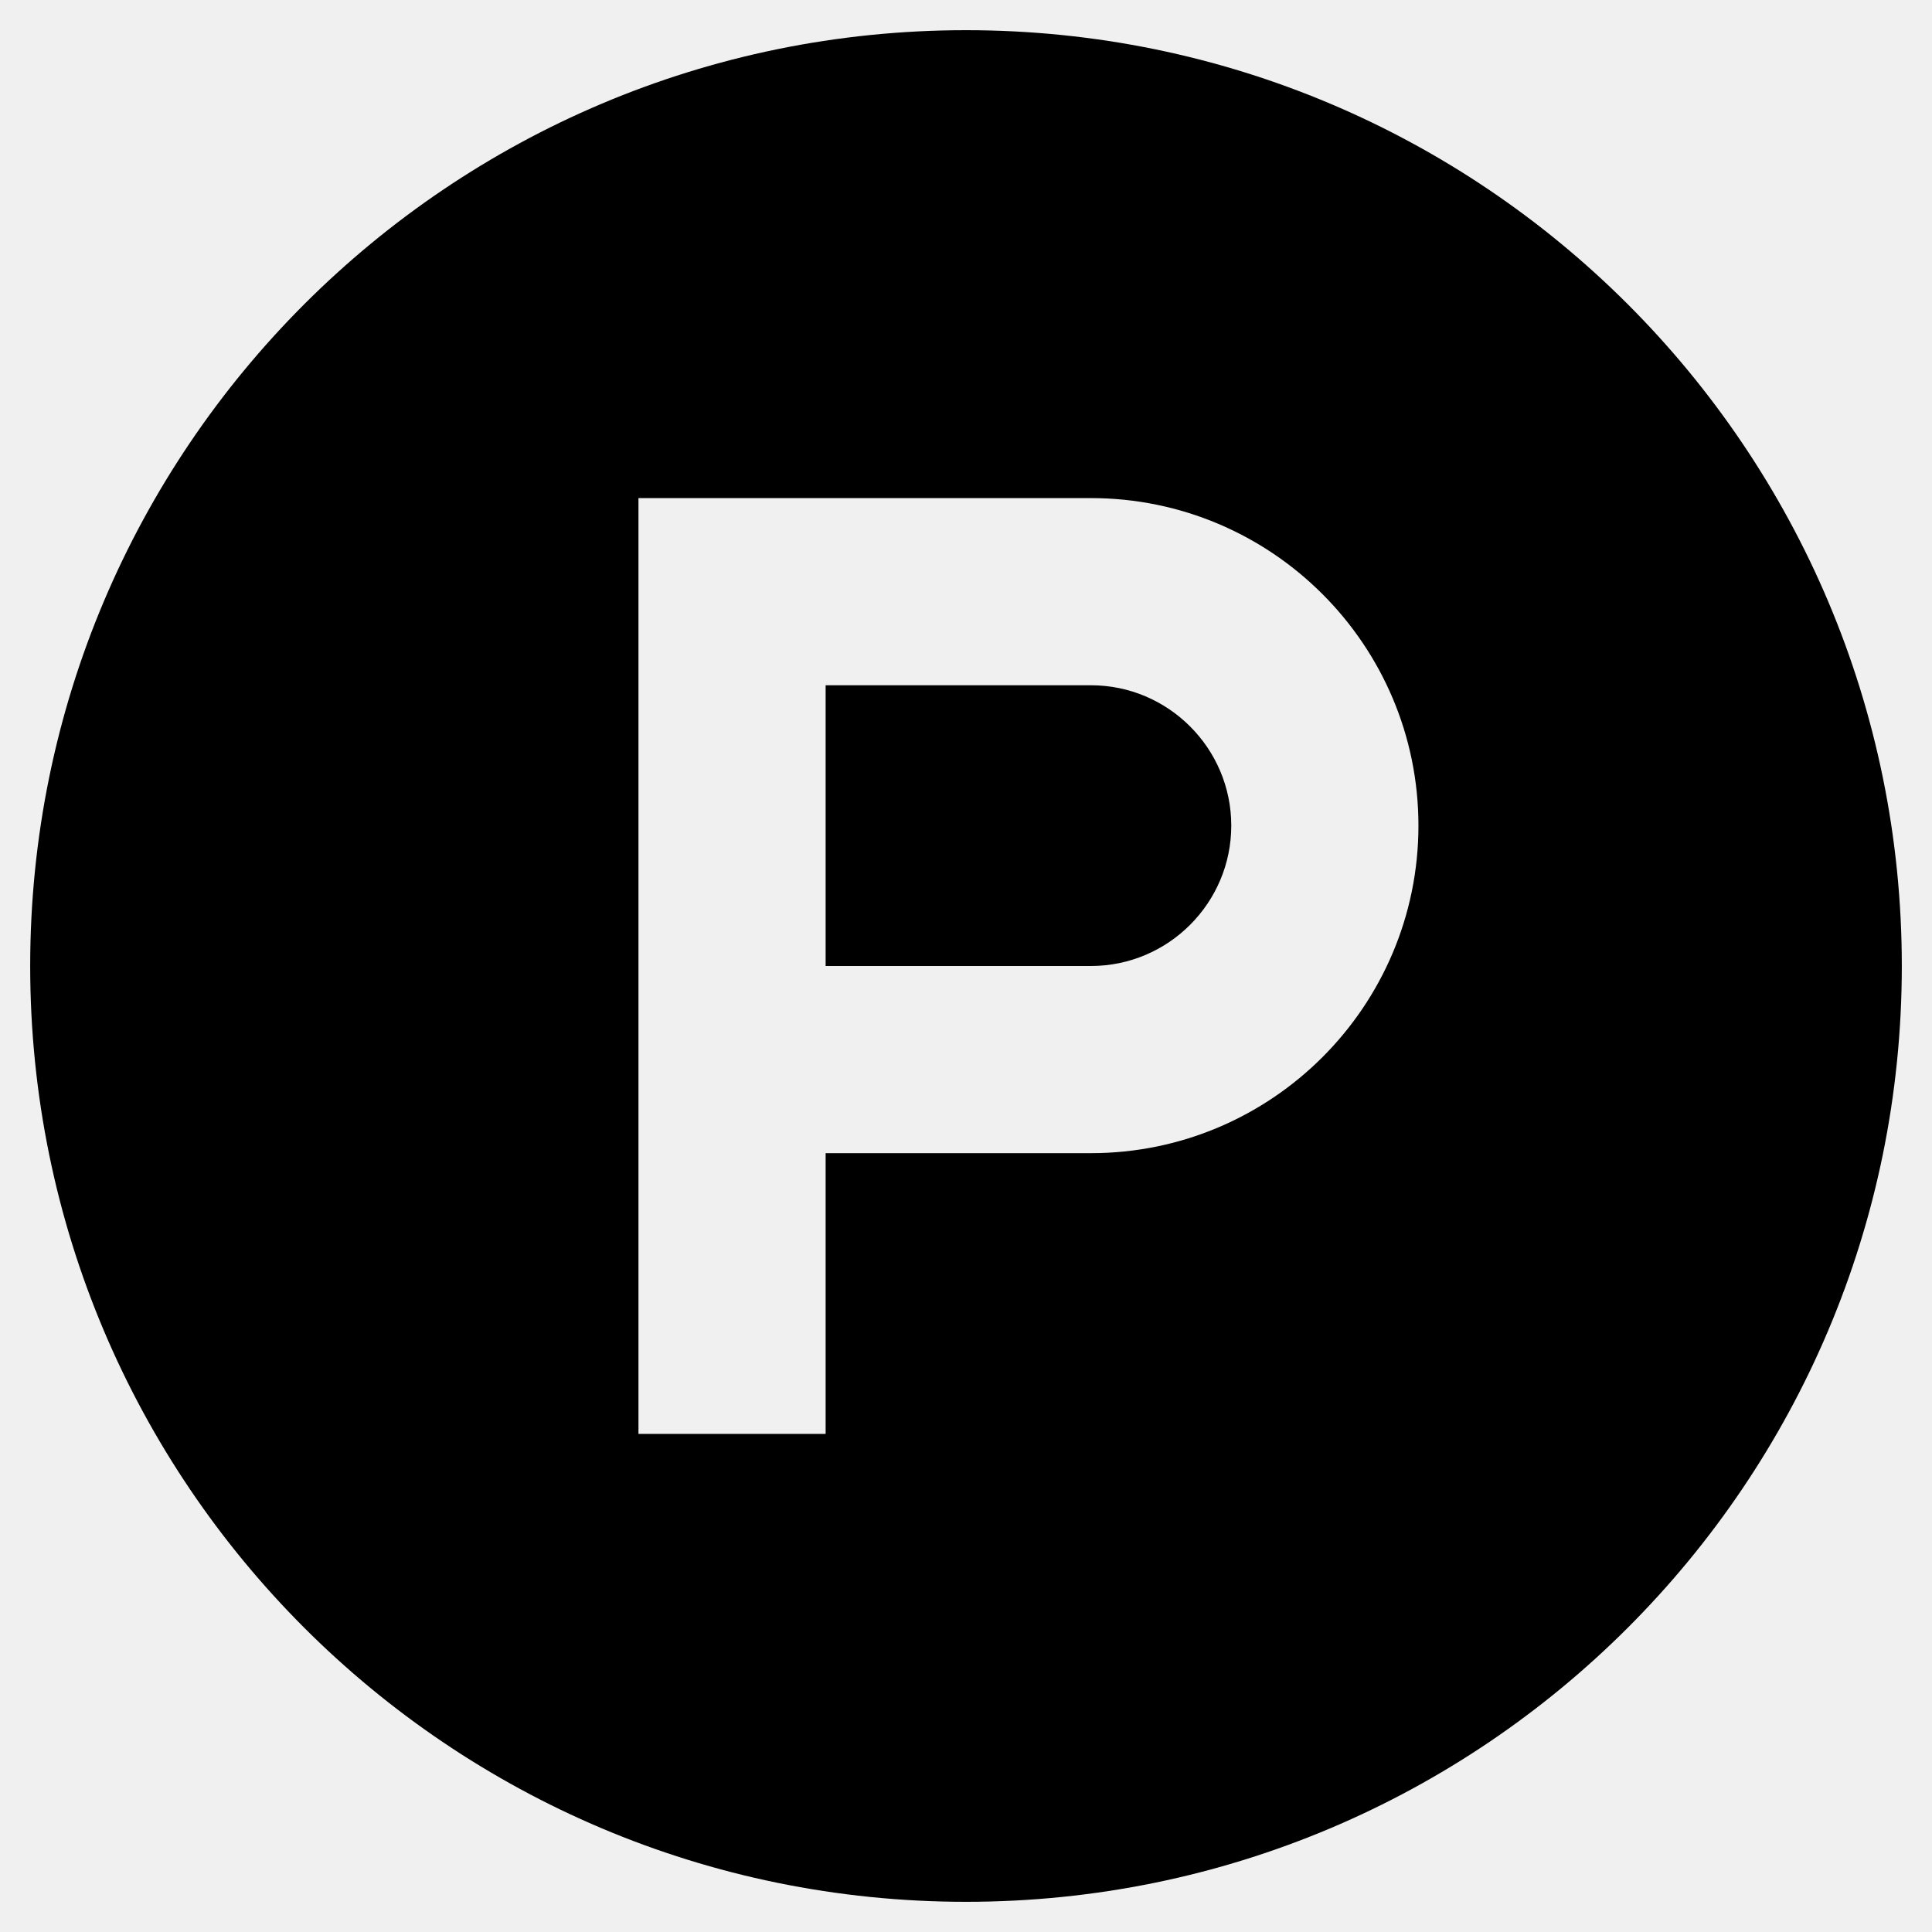
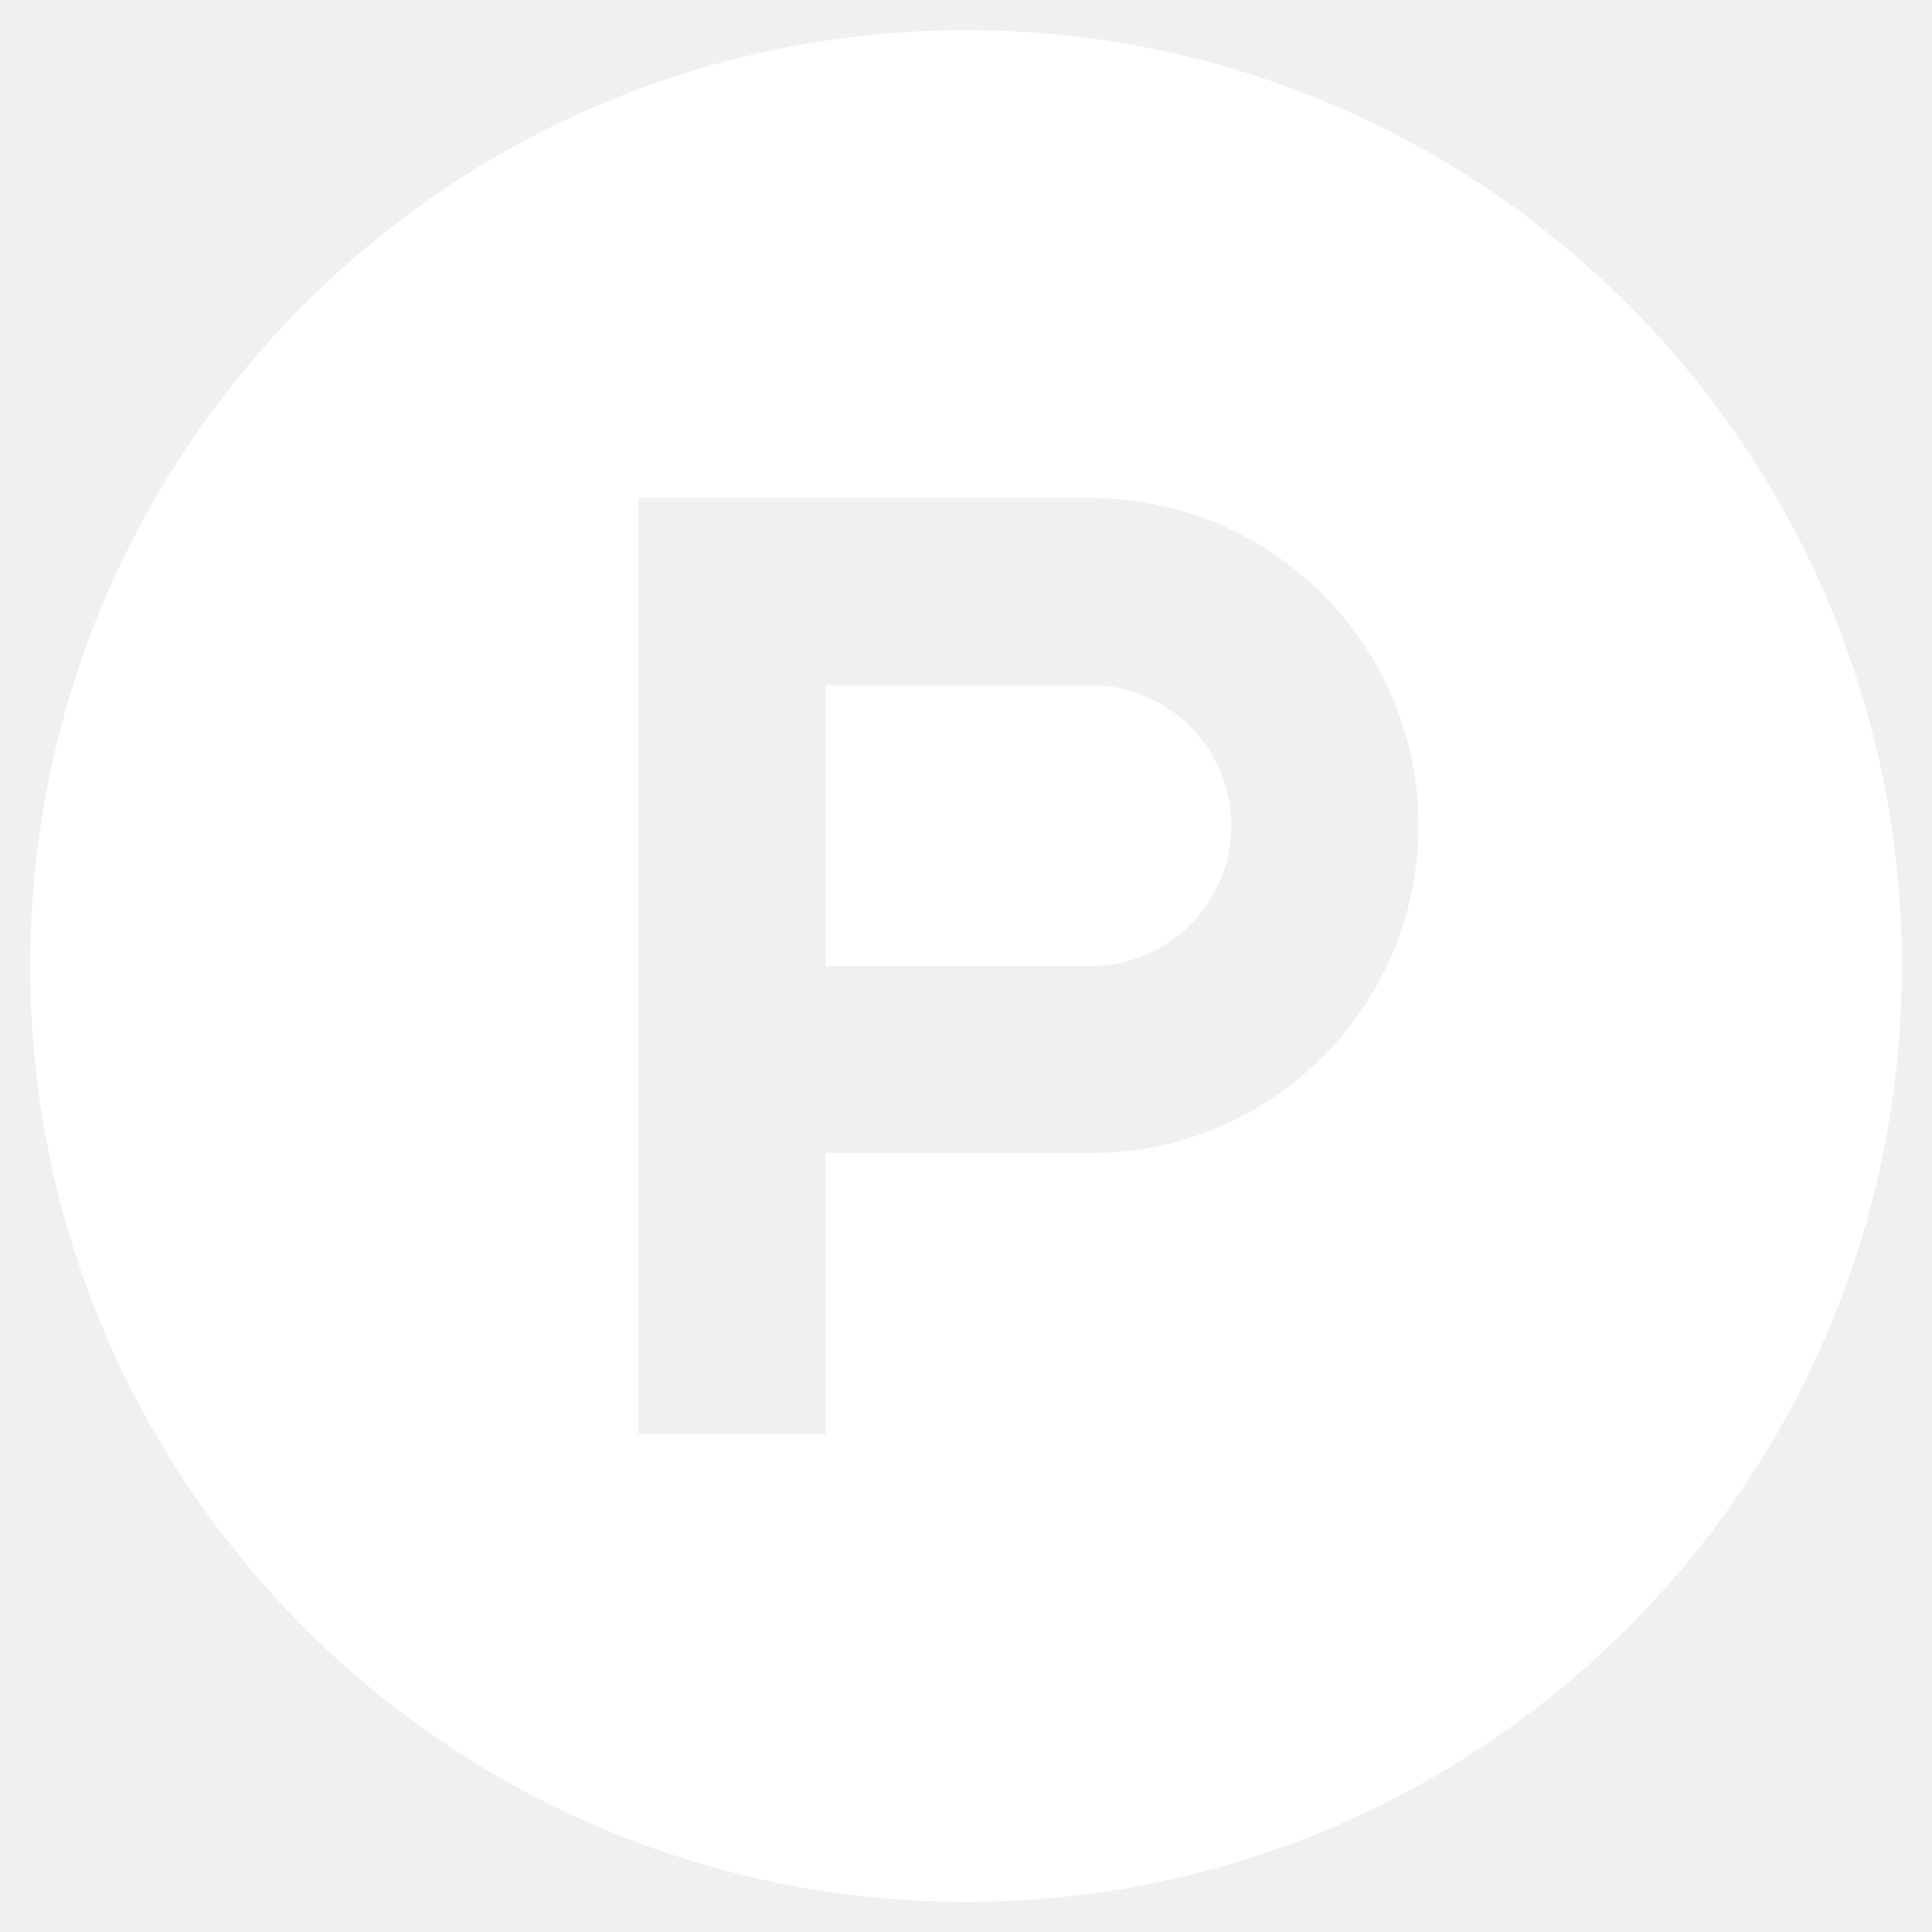
<svg xmlns="http://www.w3.org/2000/svg" aria-hidden="true" focusable="false" data-prefix="fab" data-icon="product-hunt" class="svg-inline--fa fa-product-hunt fa-w-16" role="img" viewBox="0 0 512 512">
-   <path fill="currentColor" d="M326.3 218.8c0 20.5-16.7 37.2-37.2 37.2h-70.3v-74.4h70.3c20.5 0 37.2 16.7 37.2 37.2zM504 256c0 137-111 248-248 248S8 393 8 256 119 8 256 8s248 111 248 248zm-128.1-37.2c0-47.9-38.9-86.8-86.8-86.8H169.2v248h49.6v-74.4h70.3c47.9 0 86.8-38.9 86.8-86.8z" />
+   <path fill="#fff" d="M326.3 218.8c0 20.5-16.7 37.2-37.2 37.2h-70.3v-74.4h70.3c20.5 0 37.2 16.7 37.2 37.2zM504 256c0 137-111 248-248 248S8 393 8 256 119 8 256 8s248 111 248 248zm-128.1-37.2c0-47.9-38.9-86.8-86.8-86.8H169.2v248h49.6v-74.4h70.3c47.9 0 86.8-38.9 86.8-86.8z" />
</svg>
